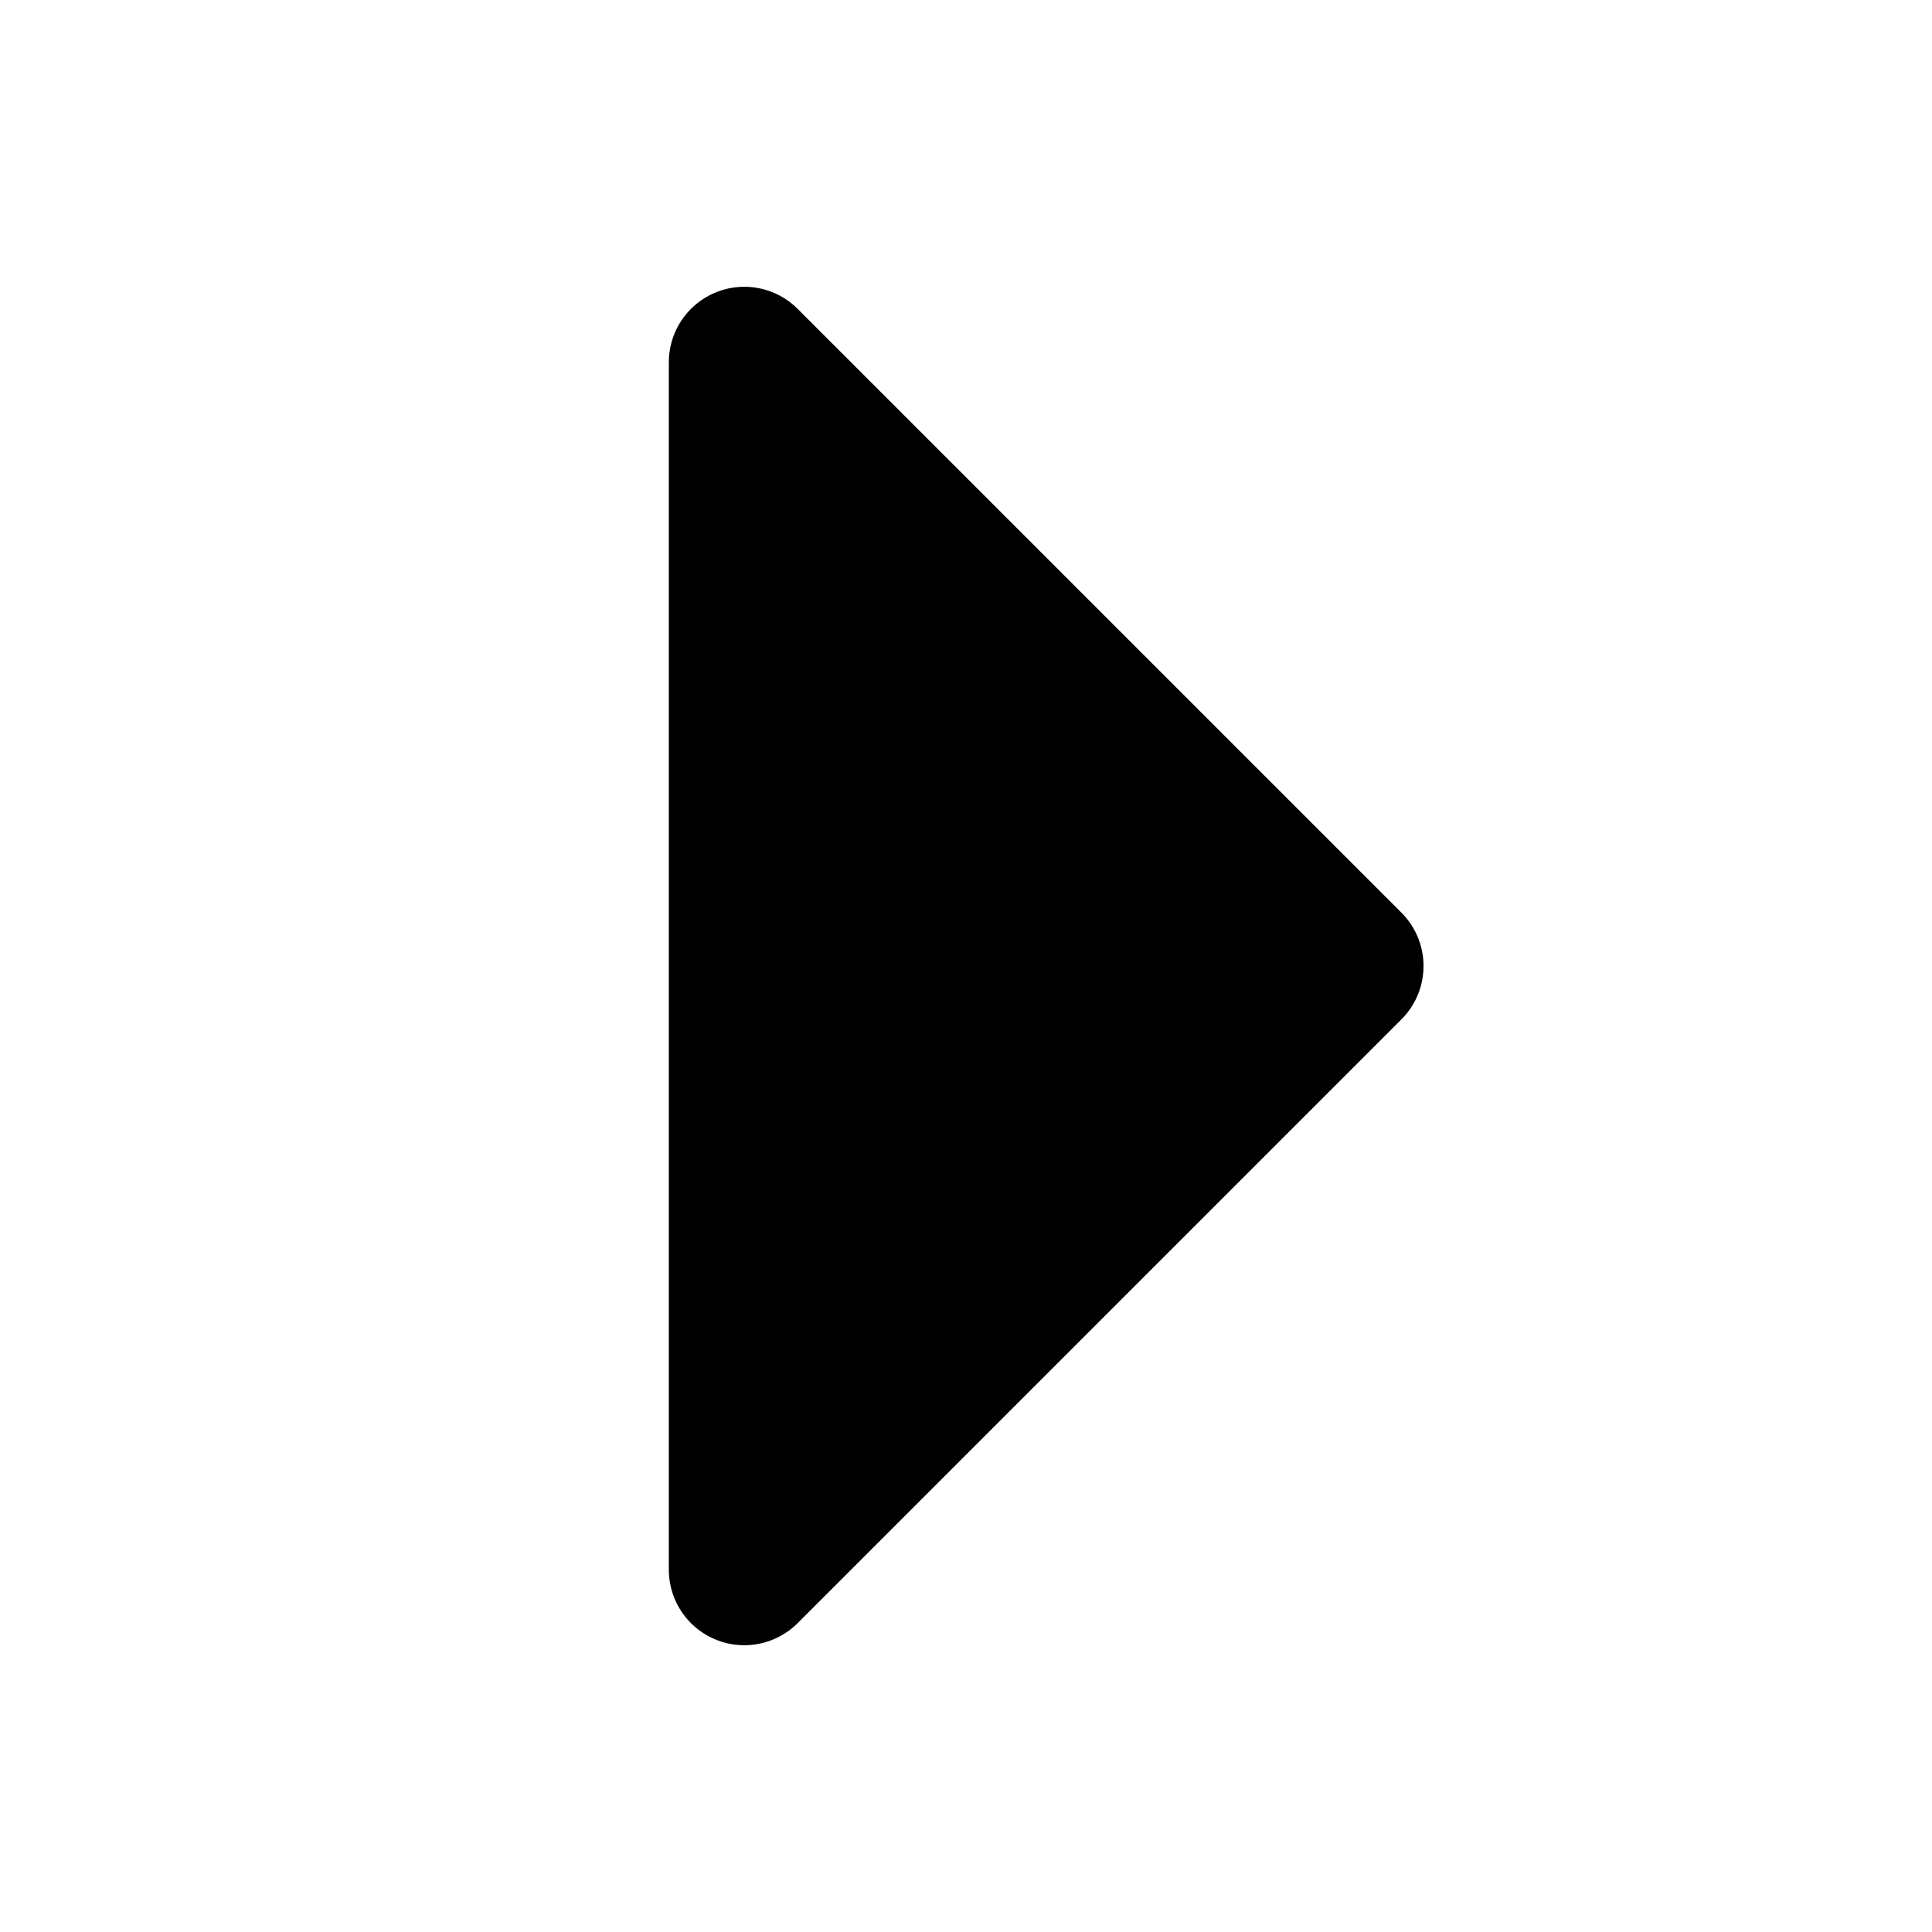
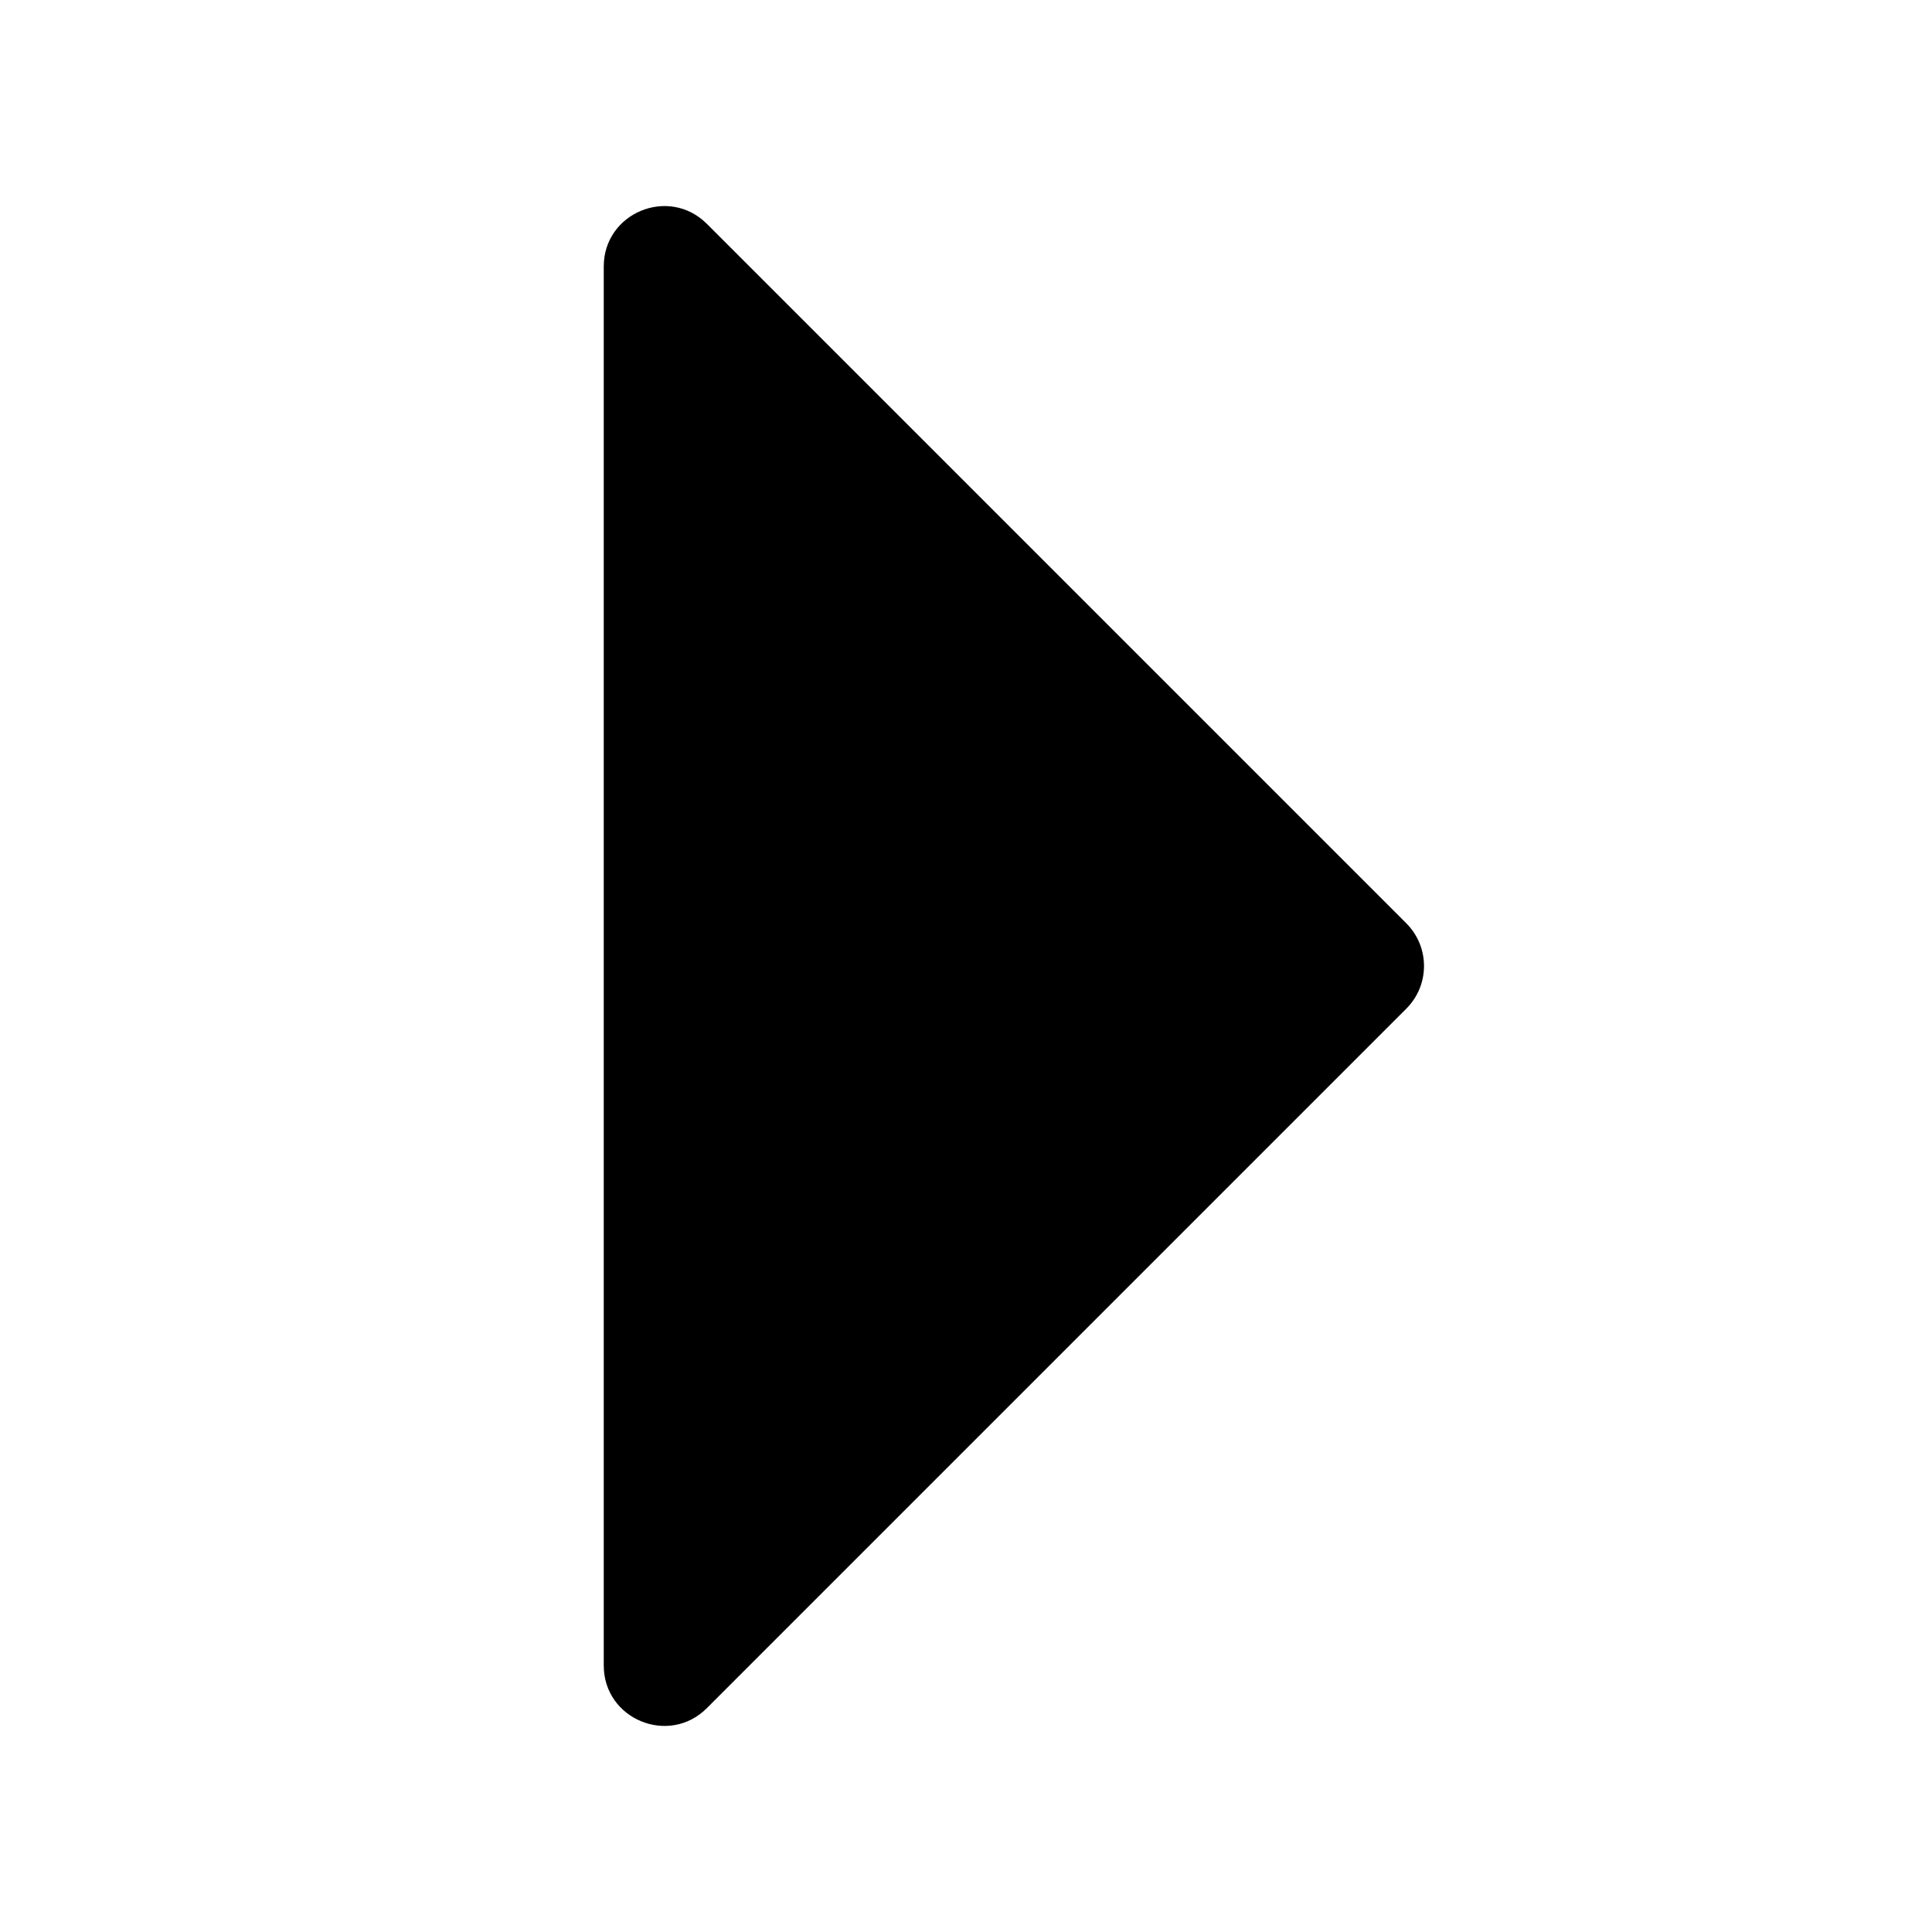
<svg xmlns="http://www.w3.org/2000/svg" width="16" height="16" viewBox="0 0 16 16" fill="none">
-   <path d="M6.164 3L11.164 8L6.164 13V3Z" fill="currentColor" stroke="currentColor" stroke-width="1.25" stroke-linejoin="round" />
+   <path d="M5 2.207C5 1.762 5.539 1.539 5.854 1.854L11.646 7.646C11.842 7.842 11.842 8.158 11.646 8.354L5.854 14.146C5.539 14.461 5 14.238 5 13.793V2.207Z" fill="currentColor" />
</svg>
